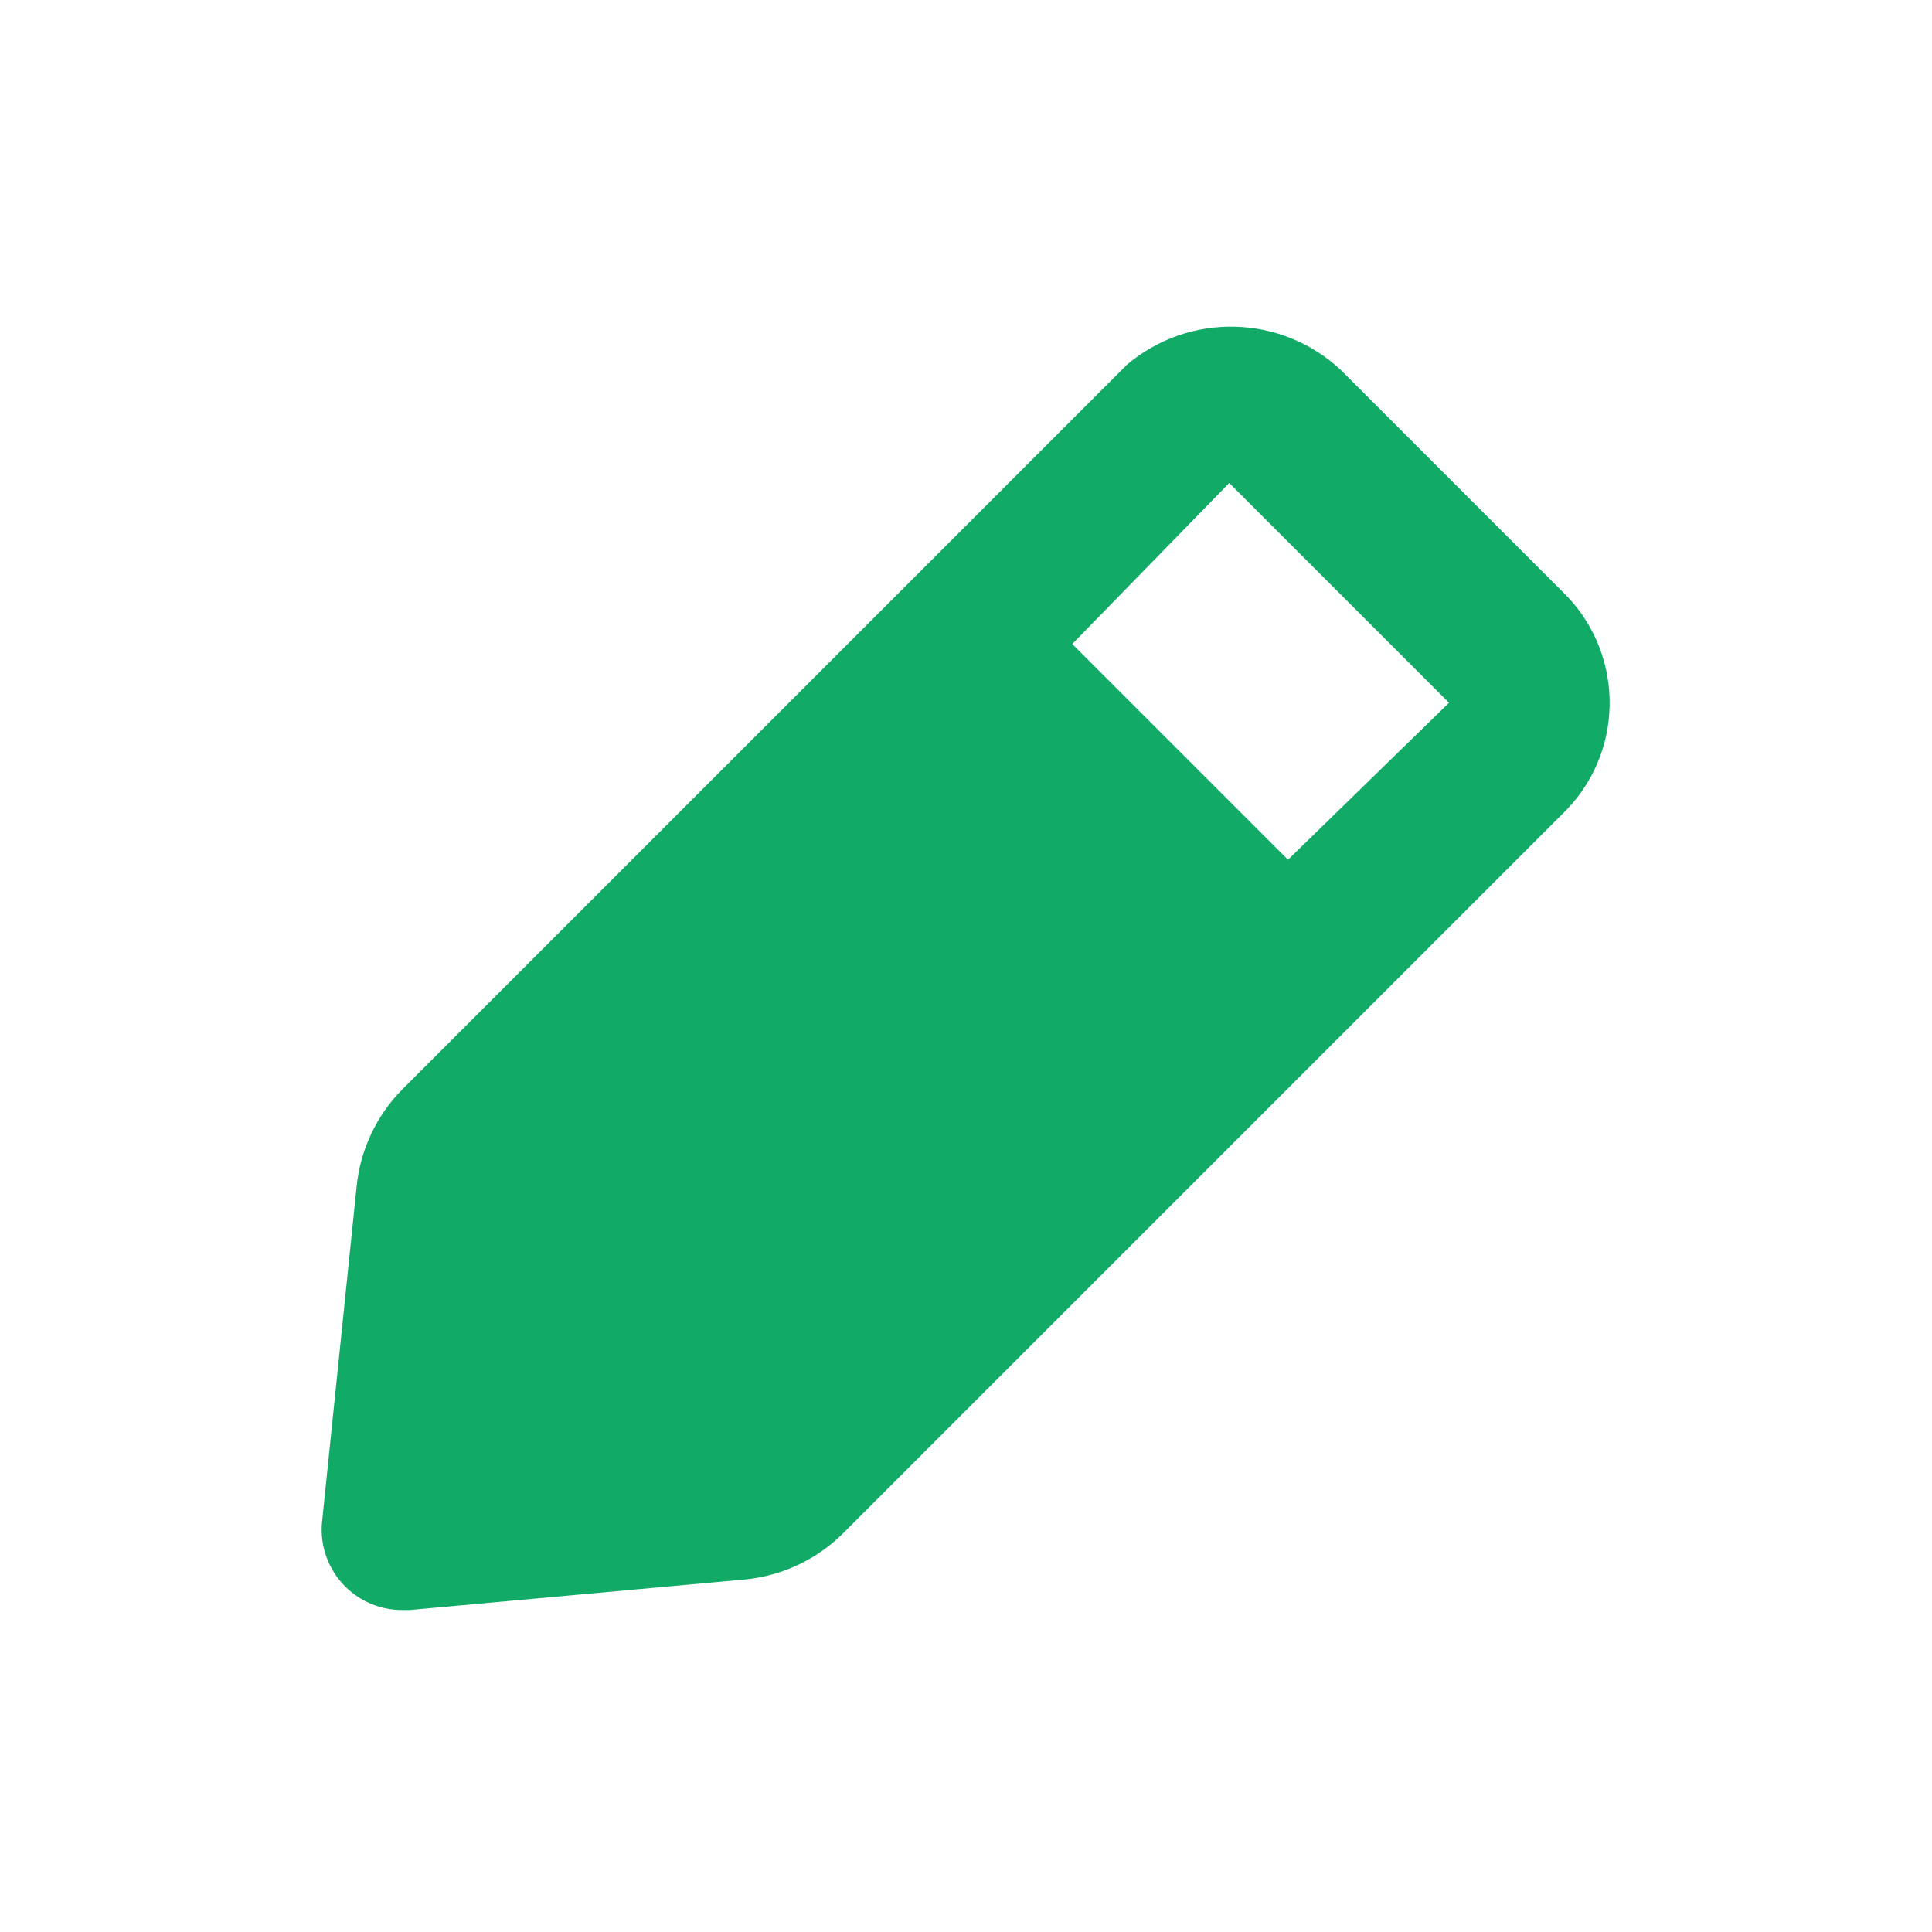
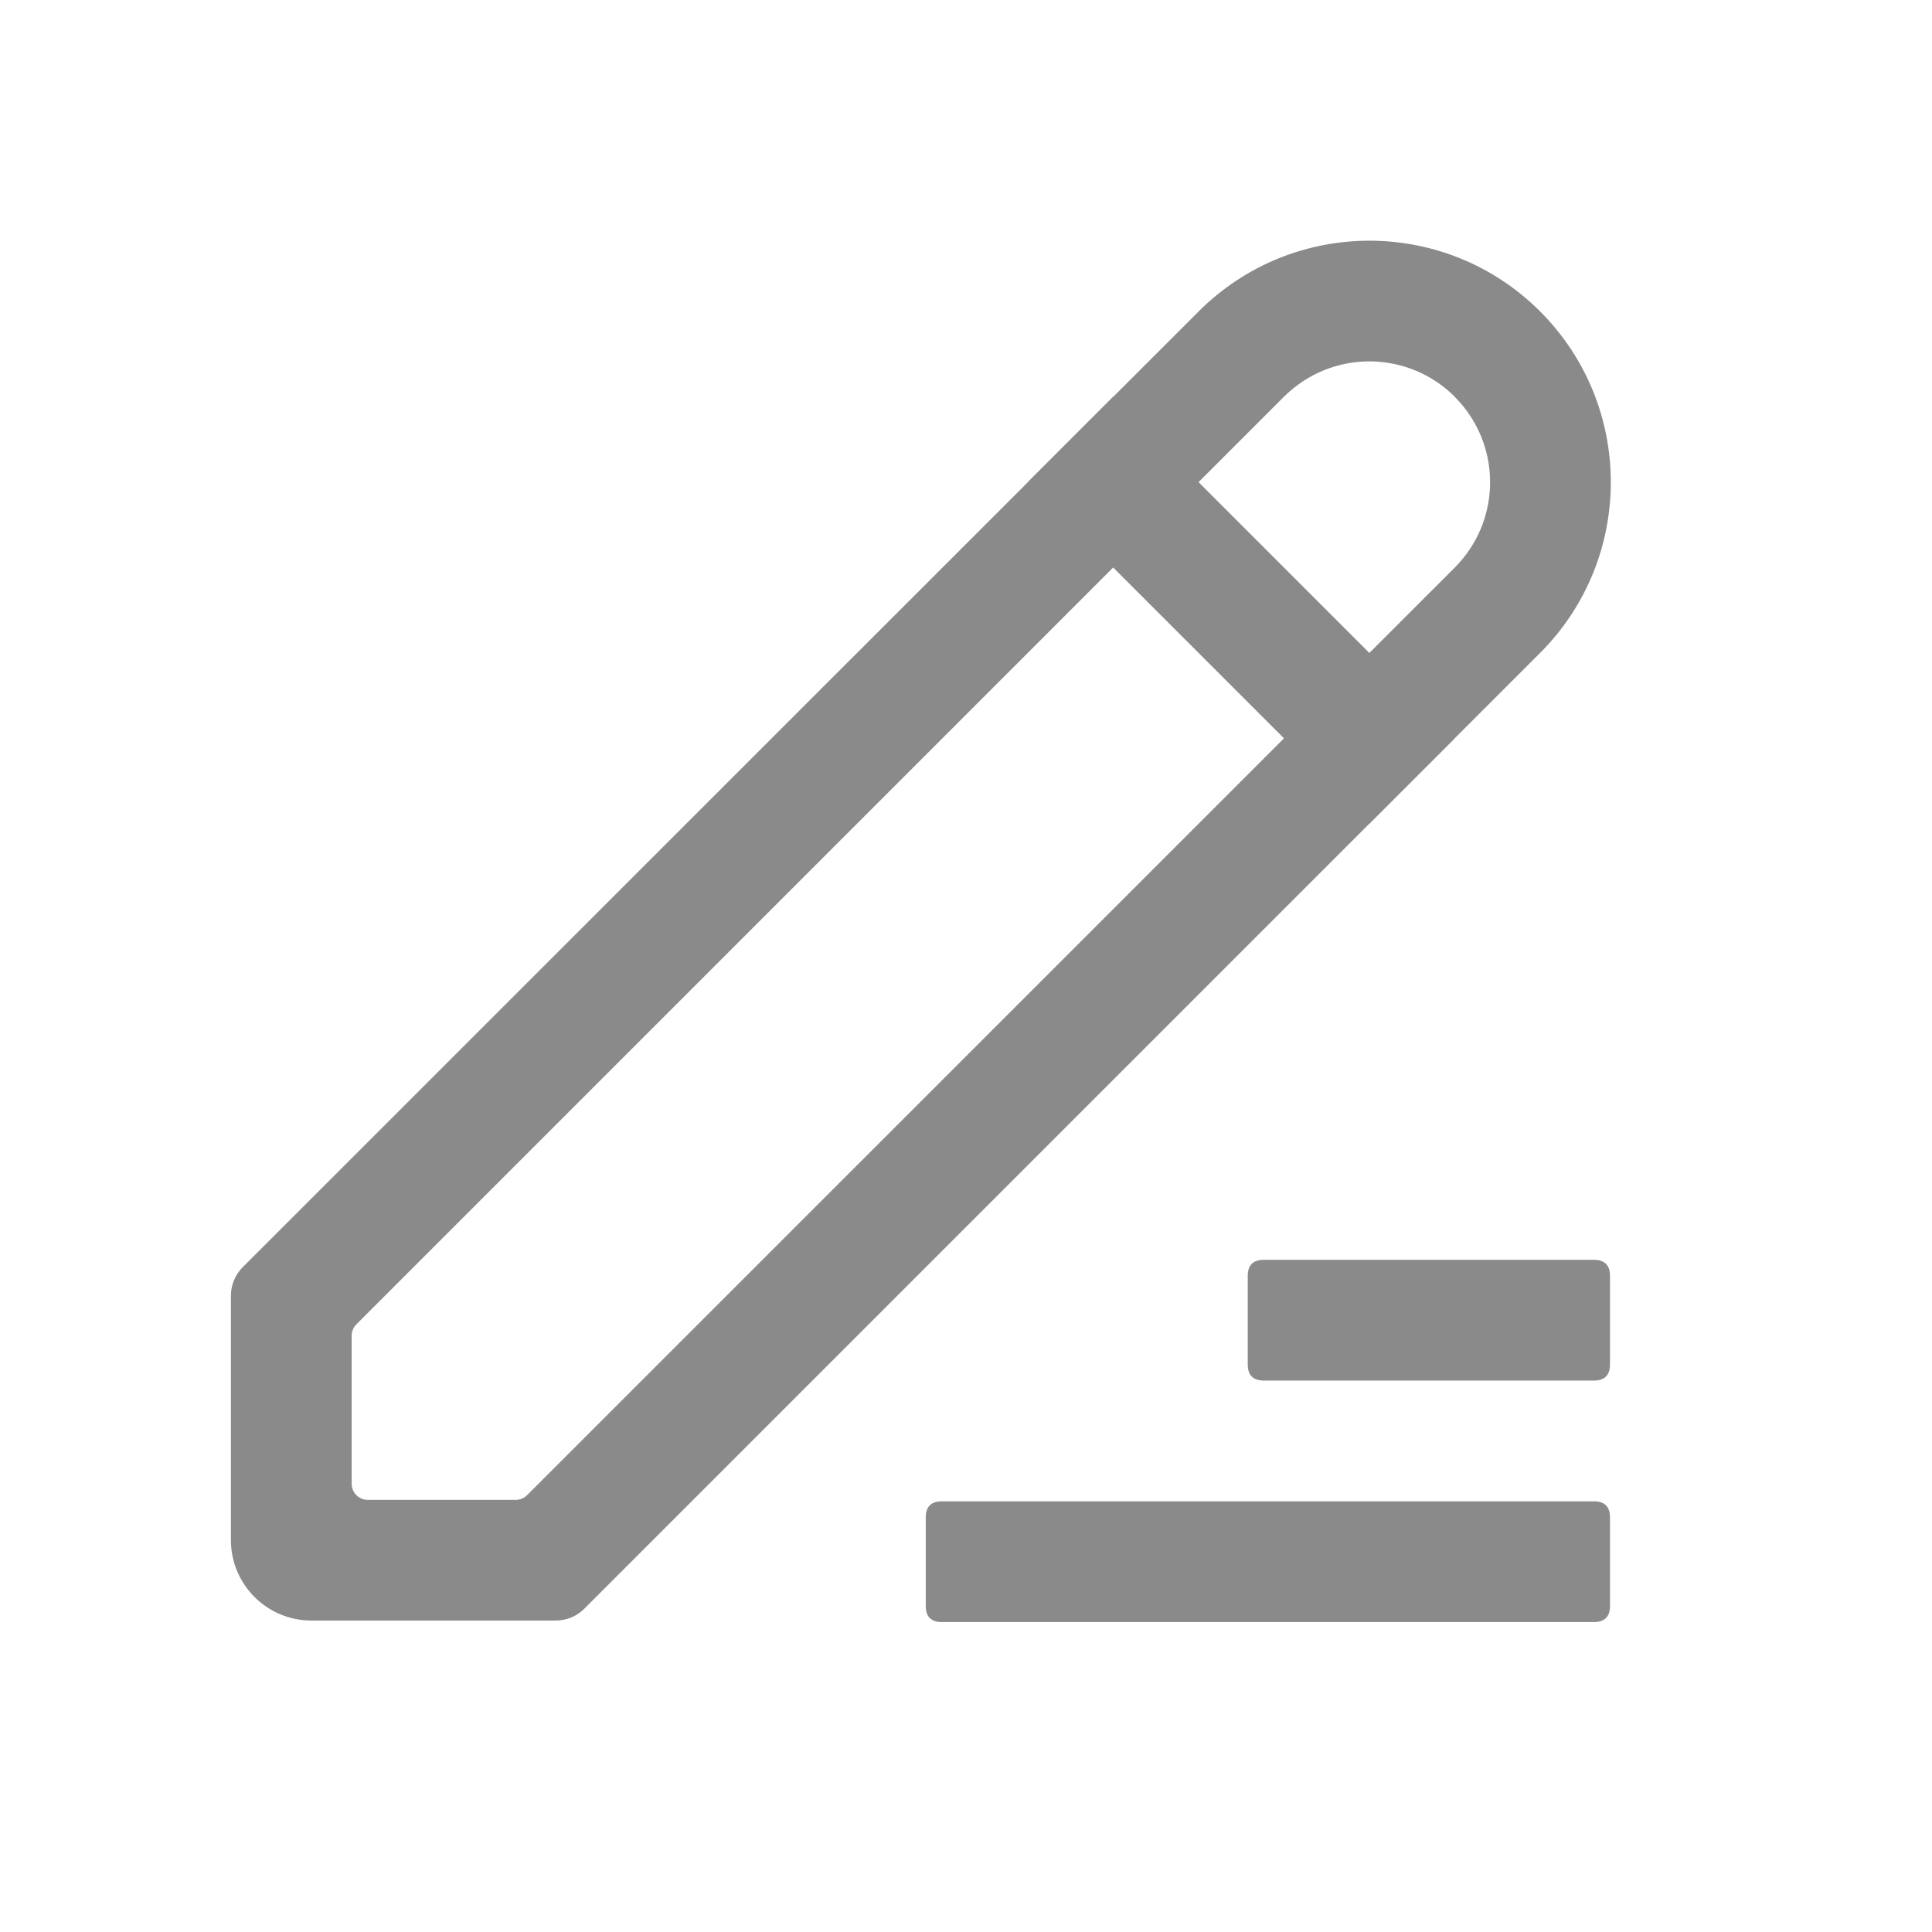
- <svg xmlns="http://www.w3.org/2000/svg" t="1676440115107" class="icon" viewBox="0 0 1024 1024" version="1.1" p-id="20748" width="200" height="200">
-   <path d="M827.733 313.173L710.827 196.267A85.333 85.333 0 0 0 597.333 193.28l-384 384a85.333 85.333 0 0 0-24.32 51.627L170.667 806.827a42.667 42.667 0 0 0 12.373 34.133A42.667 42.667 0 0 0 213.333 853.333h3.84l177.92-16.213a85.333 85.333 0 0 0 51.627-24.32l384-384a81.92 81.92 0 0 0-2.987-115.627zM682.667 455.68L568.32 341.333l83.2-85.333L768 372.48z" fill="#11AA66" p-id="20749" />
+ <svg xmlns="http://www.w3.org/2000/svg" t="1677659521687" class="icon" viewBox="0 0 1024 1024" version="1.1" p-id="4548" width="200" height="200">
+   <path d="M816.277 165.056a128 128 0 0 1 0 181.013L309.653 852.693a21.333 21.333 0 0 1-15.083 6.229H165.056a42.667 42.667 0 0 1-42.667-42.667v-129.493a21.333 21.333 0 0 1 6.229-15.104L635.307 165.056a128 128 0 0 1 180.992 0z m-45.227 45.227a64 64 0 0 0-87.787-2.56l-2.752 2.56L188.885 701.931a8.533 8.533 0 0 0-2.496 6.037v78.464c0 4.715 3.819 8.533 8.533 8.533h78.421a8.533 8.533 0 0 0 6.037-2.517l491.648-491.605a64 64 0 0 0 2.581-87.787l-2.56-2.731z" fill="#8a8a8a" p-id="4549" />
+   <path d="M590.016 210.304l181.013 181.013-45.248 45.248-181.013-181.013z" fill="#8a8a8a" p-id="4550" />
+   <path d="M490.667 795.733m8.533 0l345.6 0q8.533 0 8.533 8.533l0 46.933q0 8.533-8.533 8.533l-345.6 0q-8.533 0-8.533-8.533l0-46.933q0-8.533 8.533-8.533Z" fill="#8a8a8a" p-id="4551" />
+   <path d="M661.333 667.733m8.533 0l174.933 0q8.533 0 8.533 8.533l0 46.933q0 8.533-8.533 8.533l-174.933 0q-8.533 0-8.533-8.533l0-46.933q0-8.533 8.533-8.533Z" fill="#8a8a8a" p-id="4552" />
</svg>
